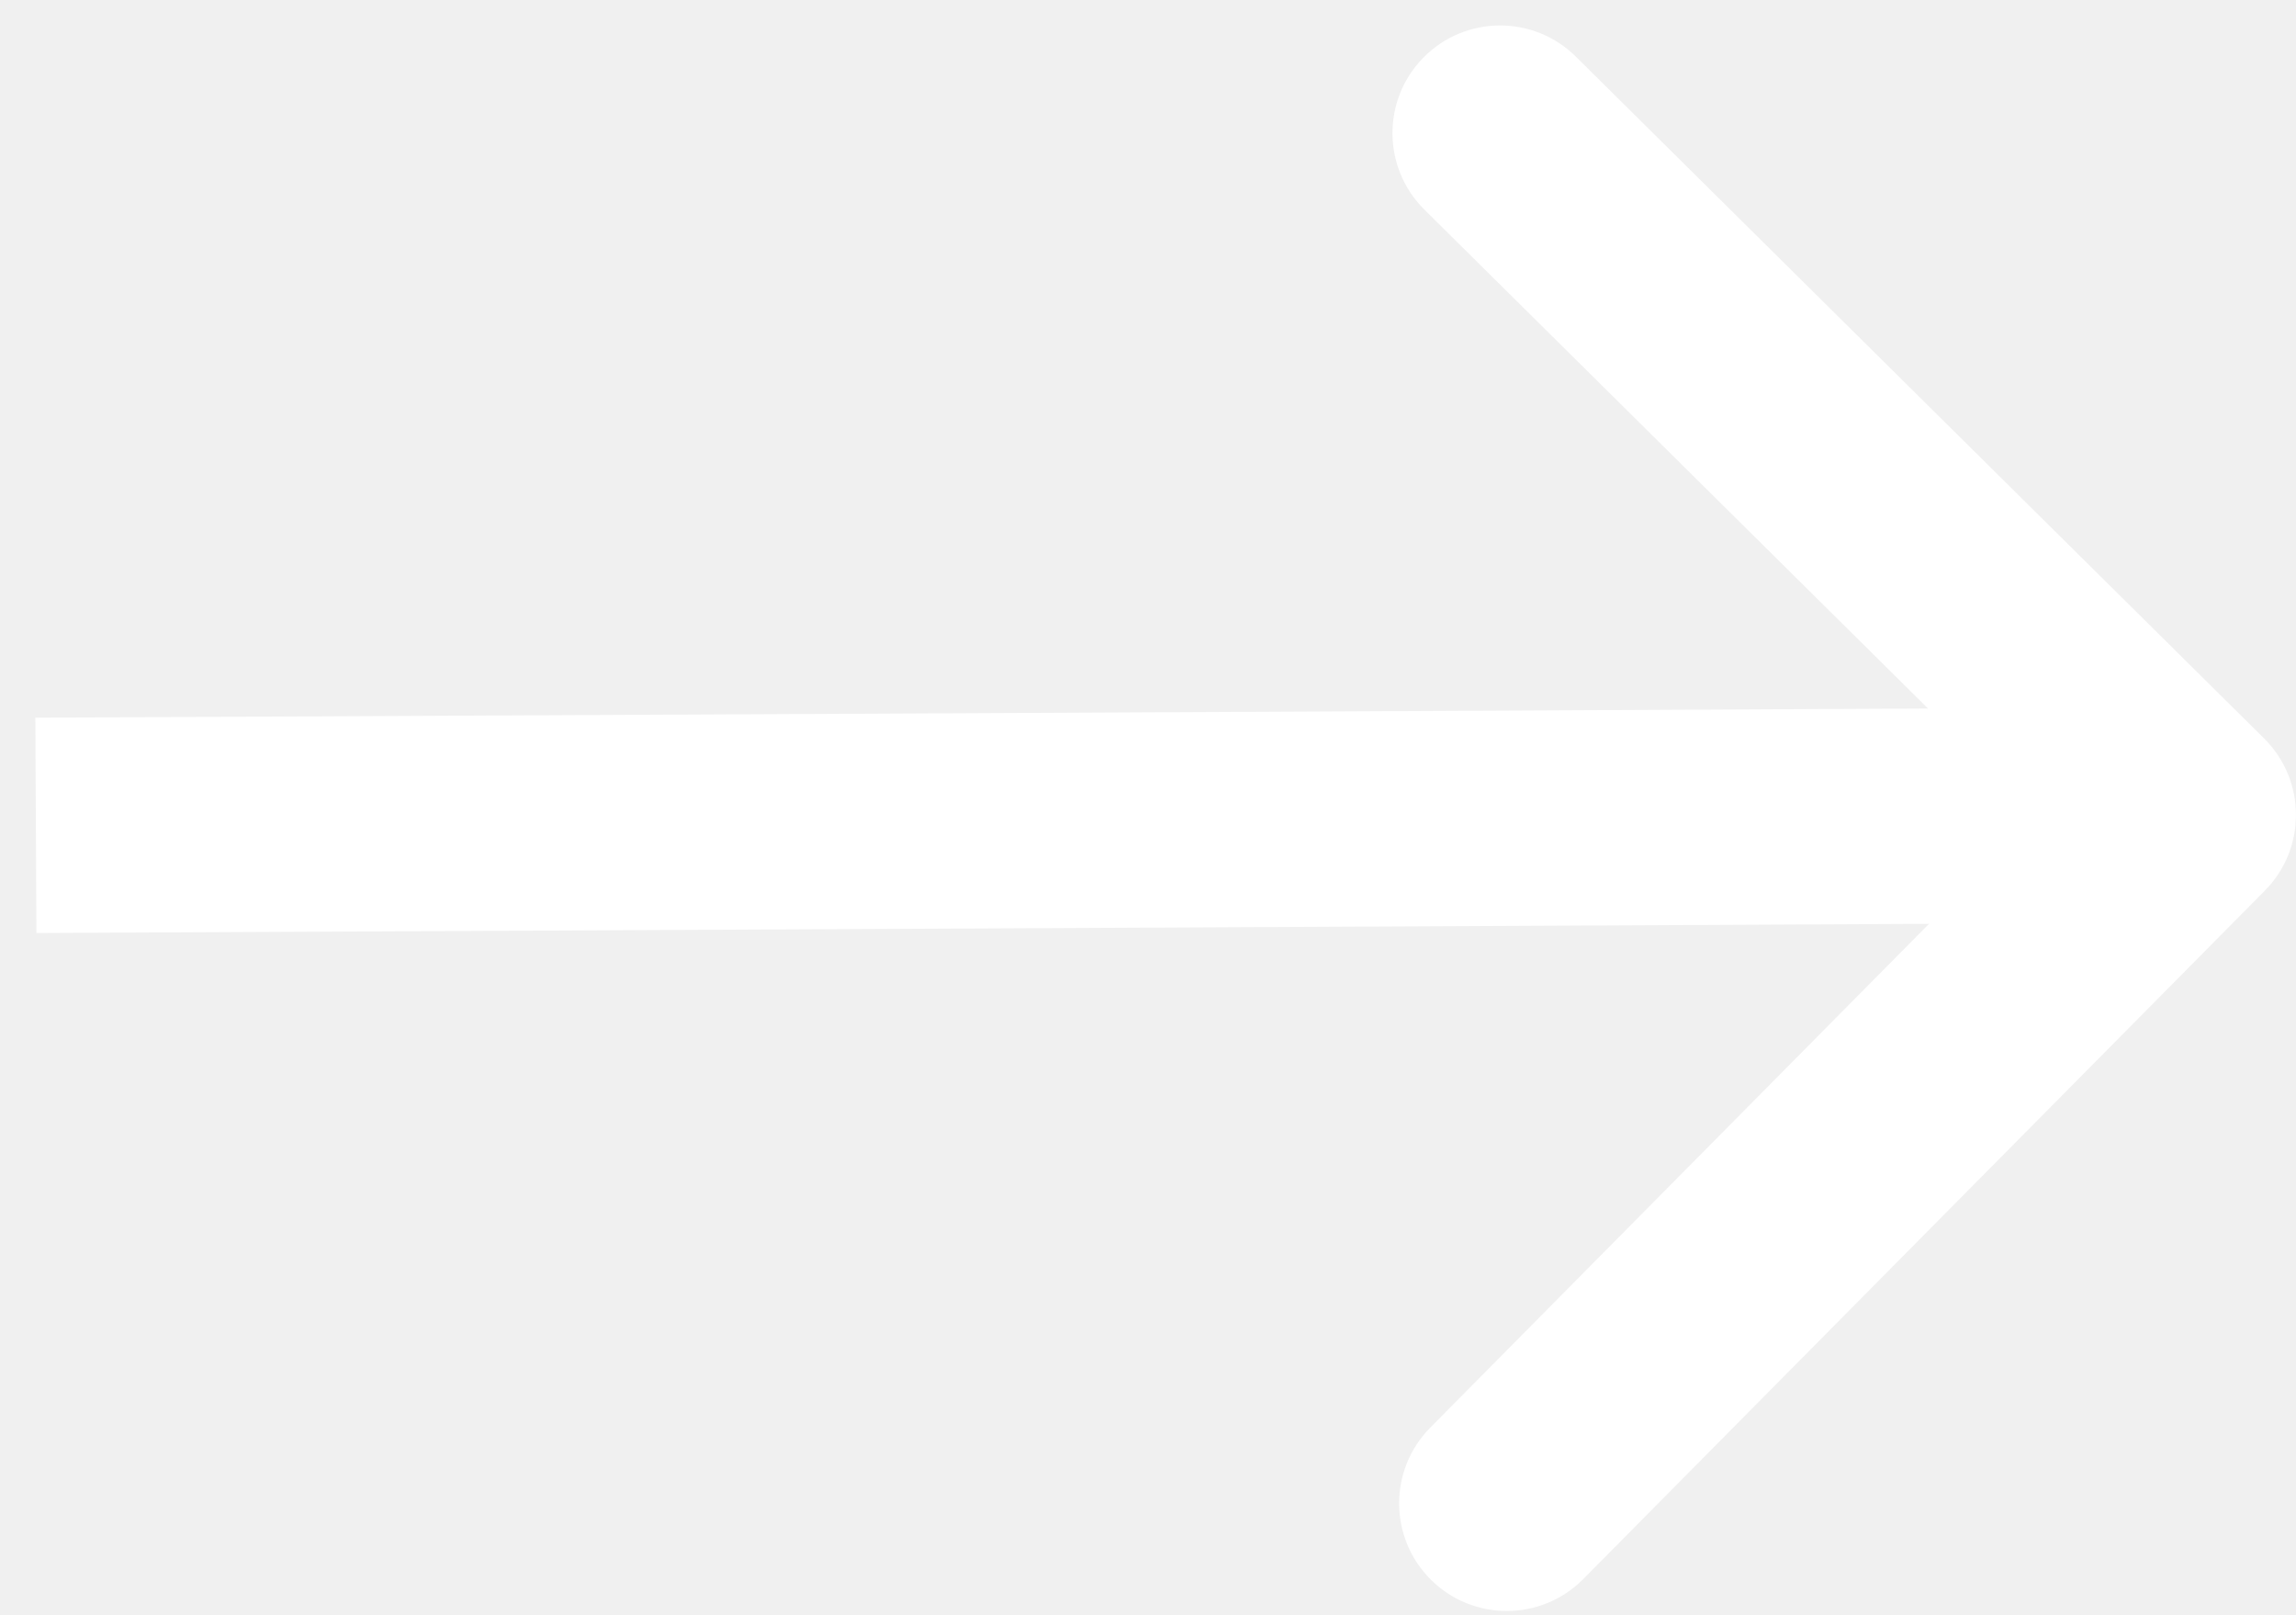
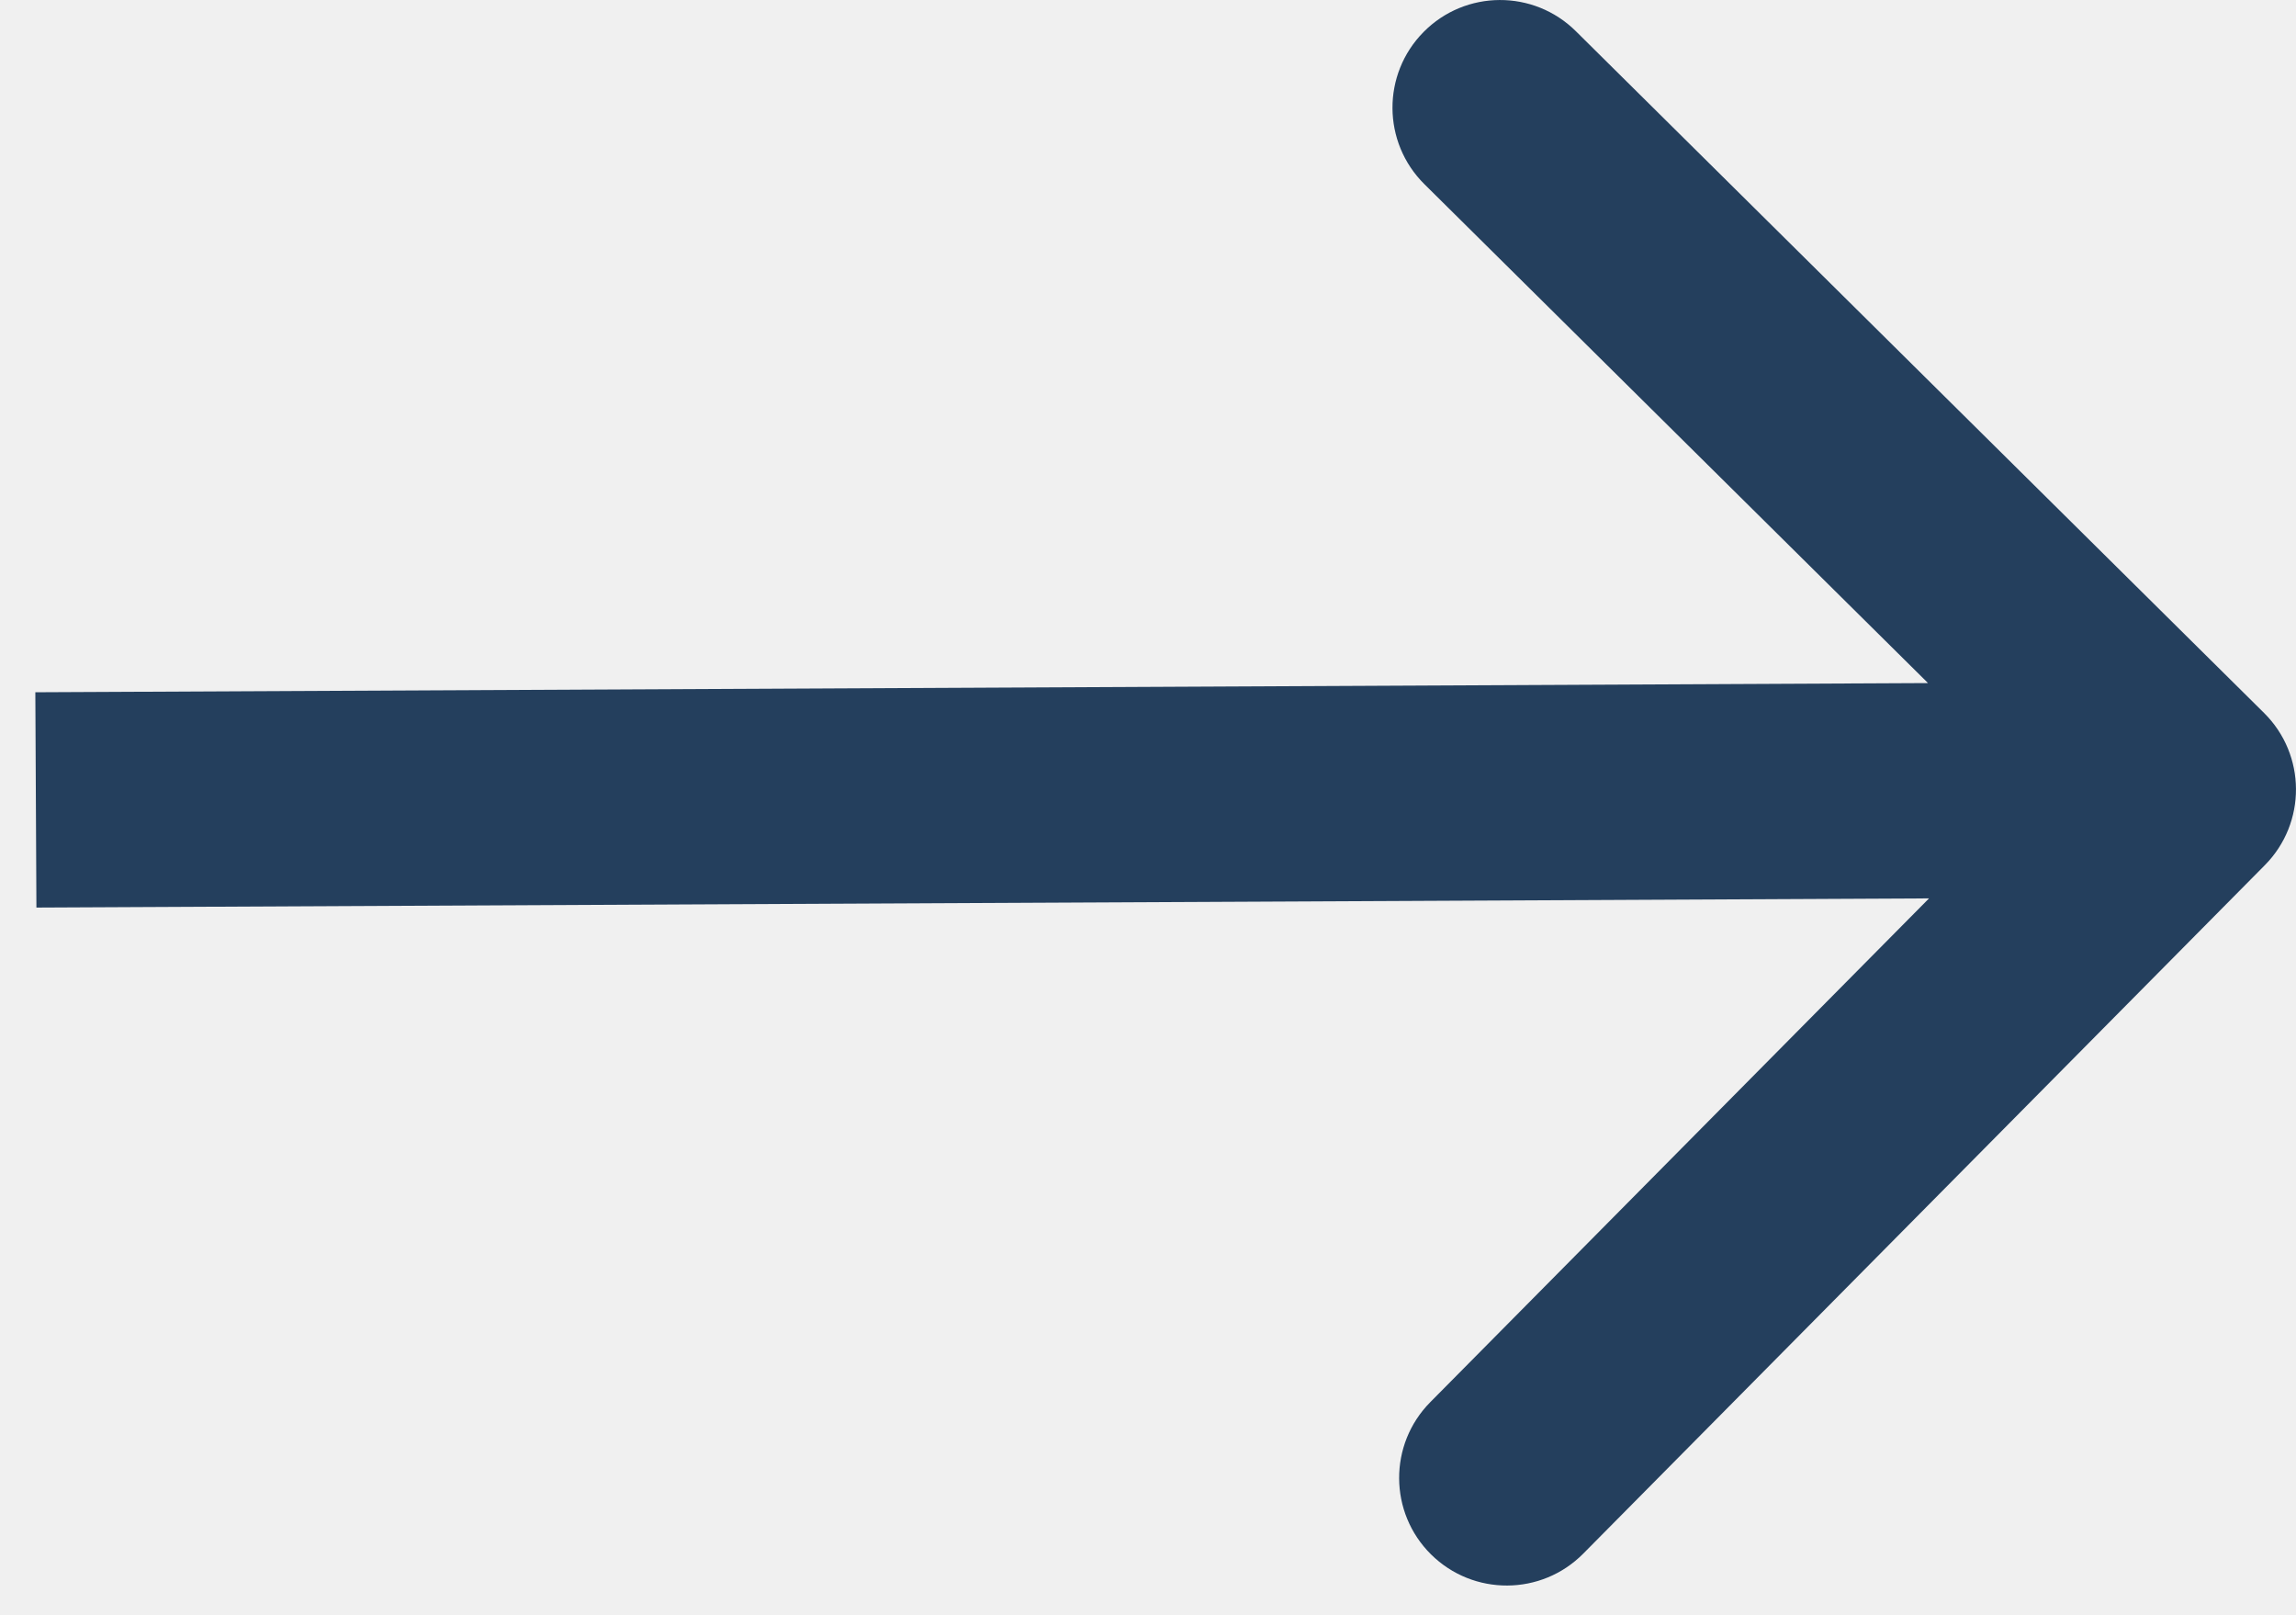
<svg xmlns="http://www.w3.org/2000/svg" width="64" height="45" viewBox="0 0 64 45" fill="none">
-   <path d="M63.131 24.82C64.297 23.642 64.287 21.743 63.11 20.577L43.926 1.578C42.749 0.412 40.849 0.421 39.683 1.599C38.517 2.776 38.527 4.675 39.704 5.841L56.757 22.729L39.869 39.782C38.703 40.959 38.712 42.859 39.889 44.025C41.067 45.19 42.966 45.181 44.132 44.004L63.131 24.82ZM1.015 26L61.014 25.709L60.985 19.709L0.985 20L1.015 26Z" fill="white" />
+   <path d="M63.131 24.11C64.297 22.933 64.287 21.034 63.11 19.868L43.926 0.869C42.749 -0.297 40.849 -0.288 39.683 0.89C38.517 2.067 38.527 3.966 39.704 5.132L56.757 22.02L39.869 39.073C38.703 40.25 38.712 42.15 39.889 43.316C41.067 44.481 42.966 44.472 44.132 43.295L63.131 24.11ZM1.015 25.291L61.014 25L60.985 19L0.985 19.291L1.015 25.291Z" fill="#243F5D" />
</svg>
